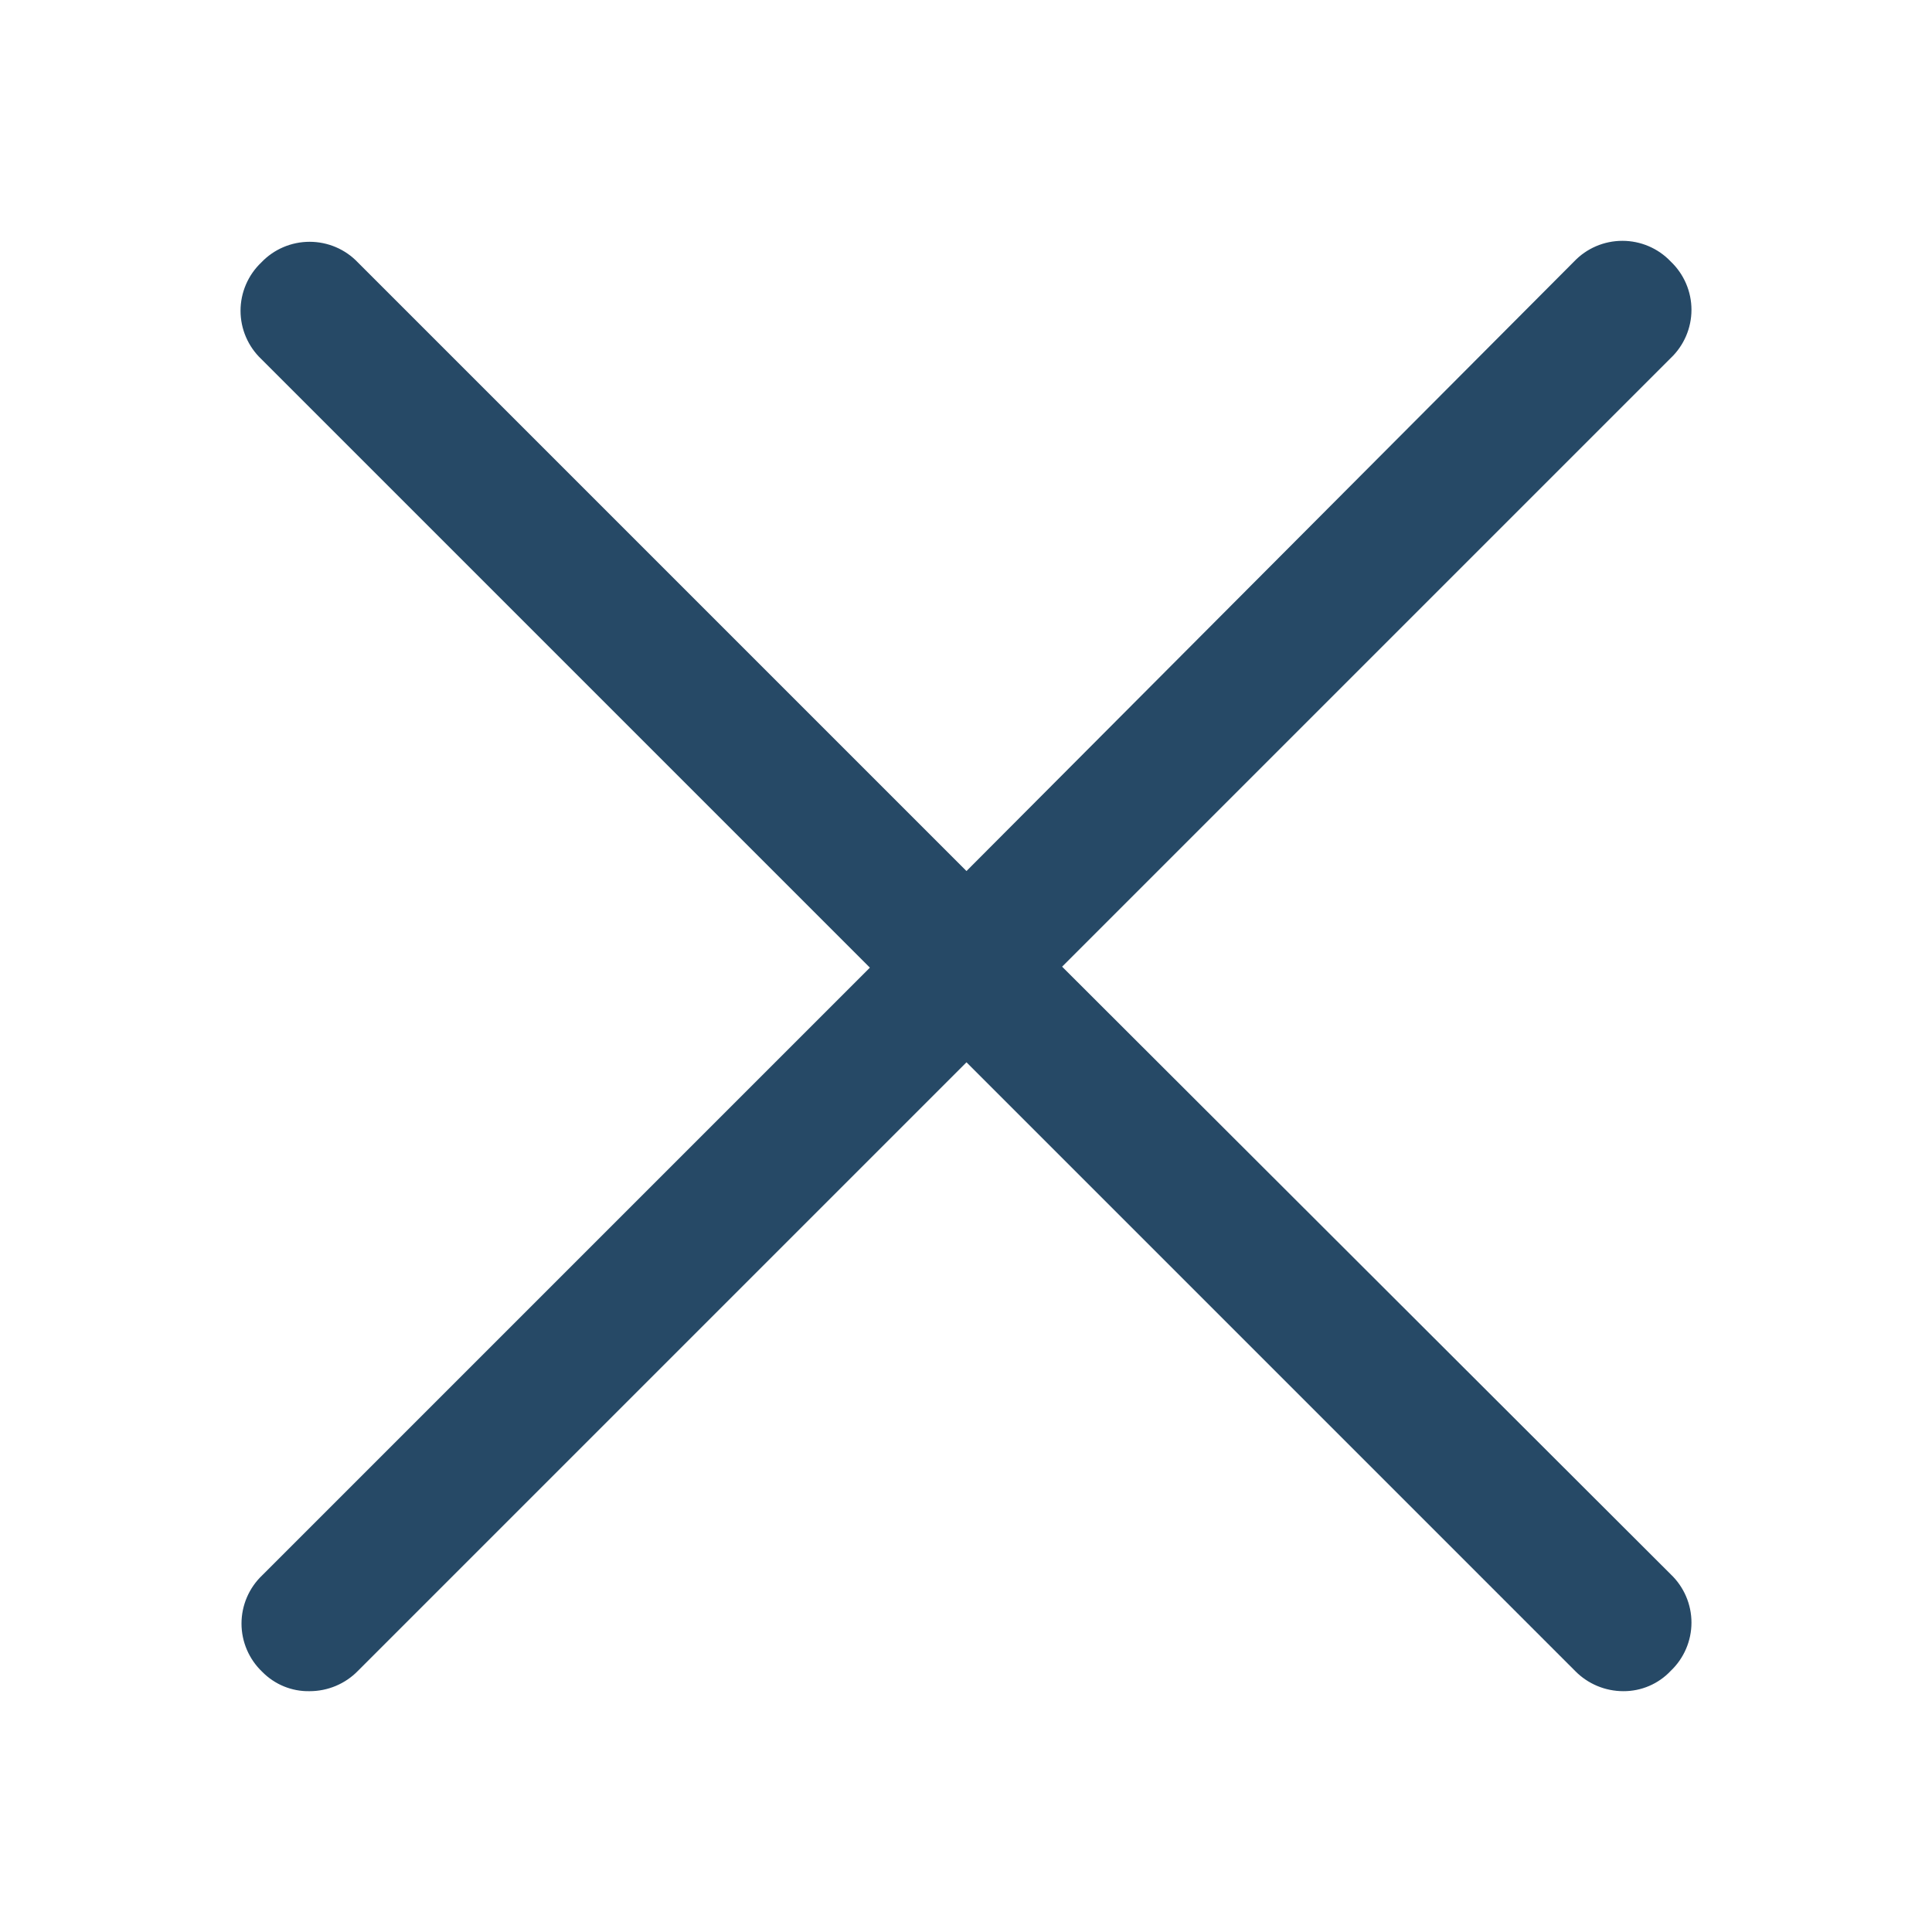
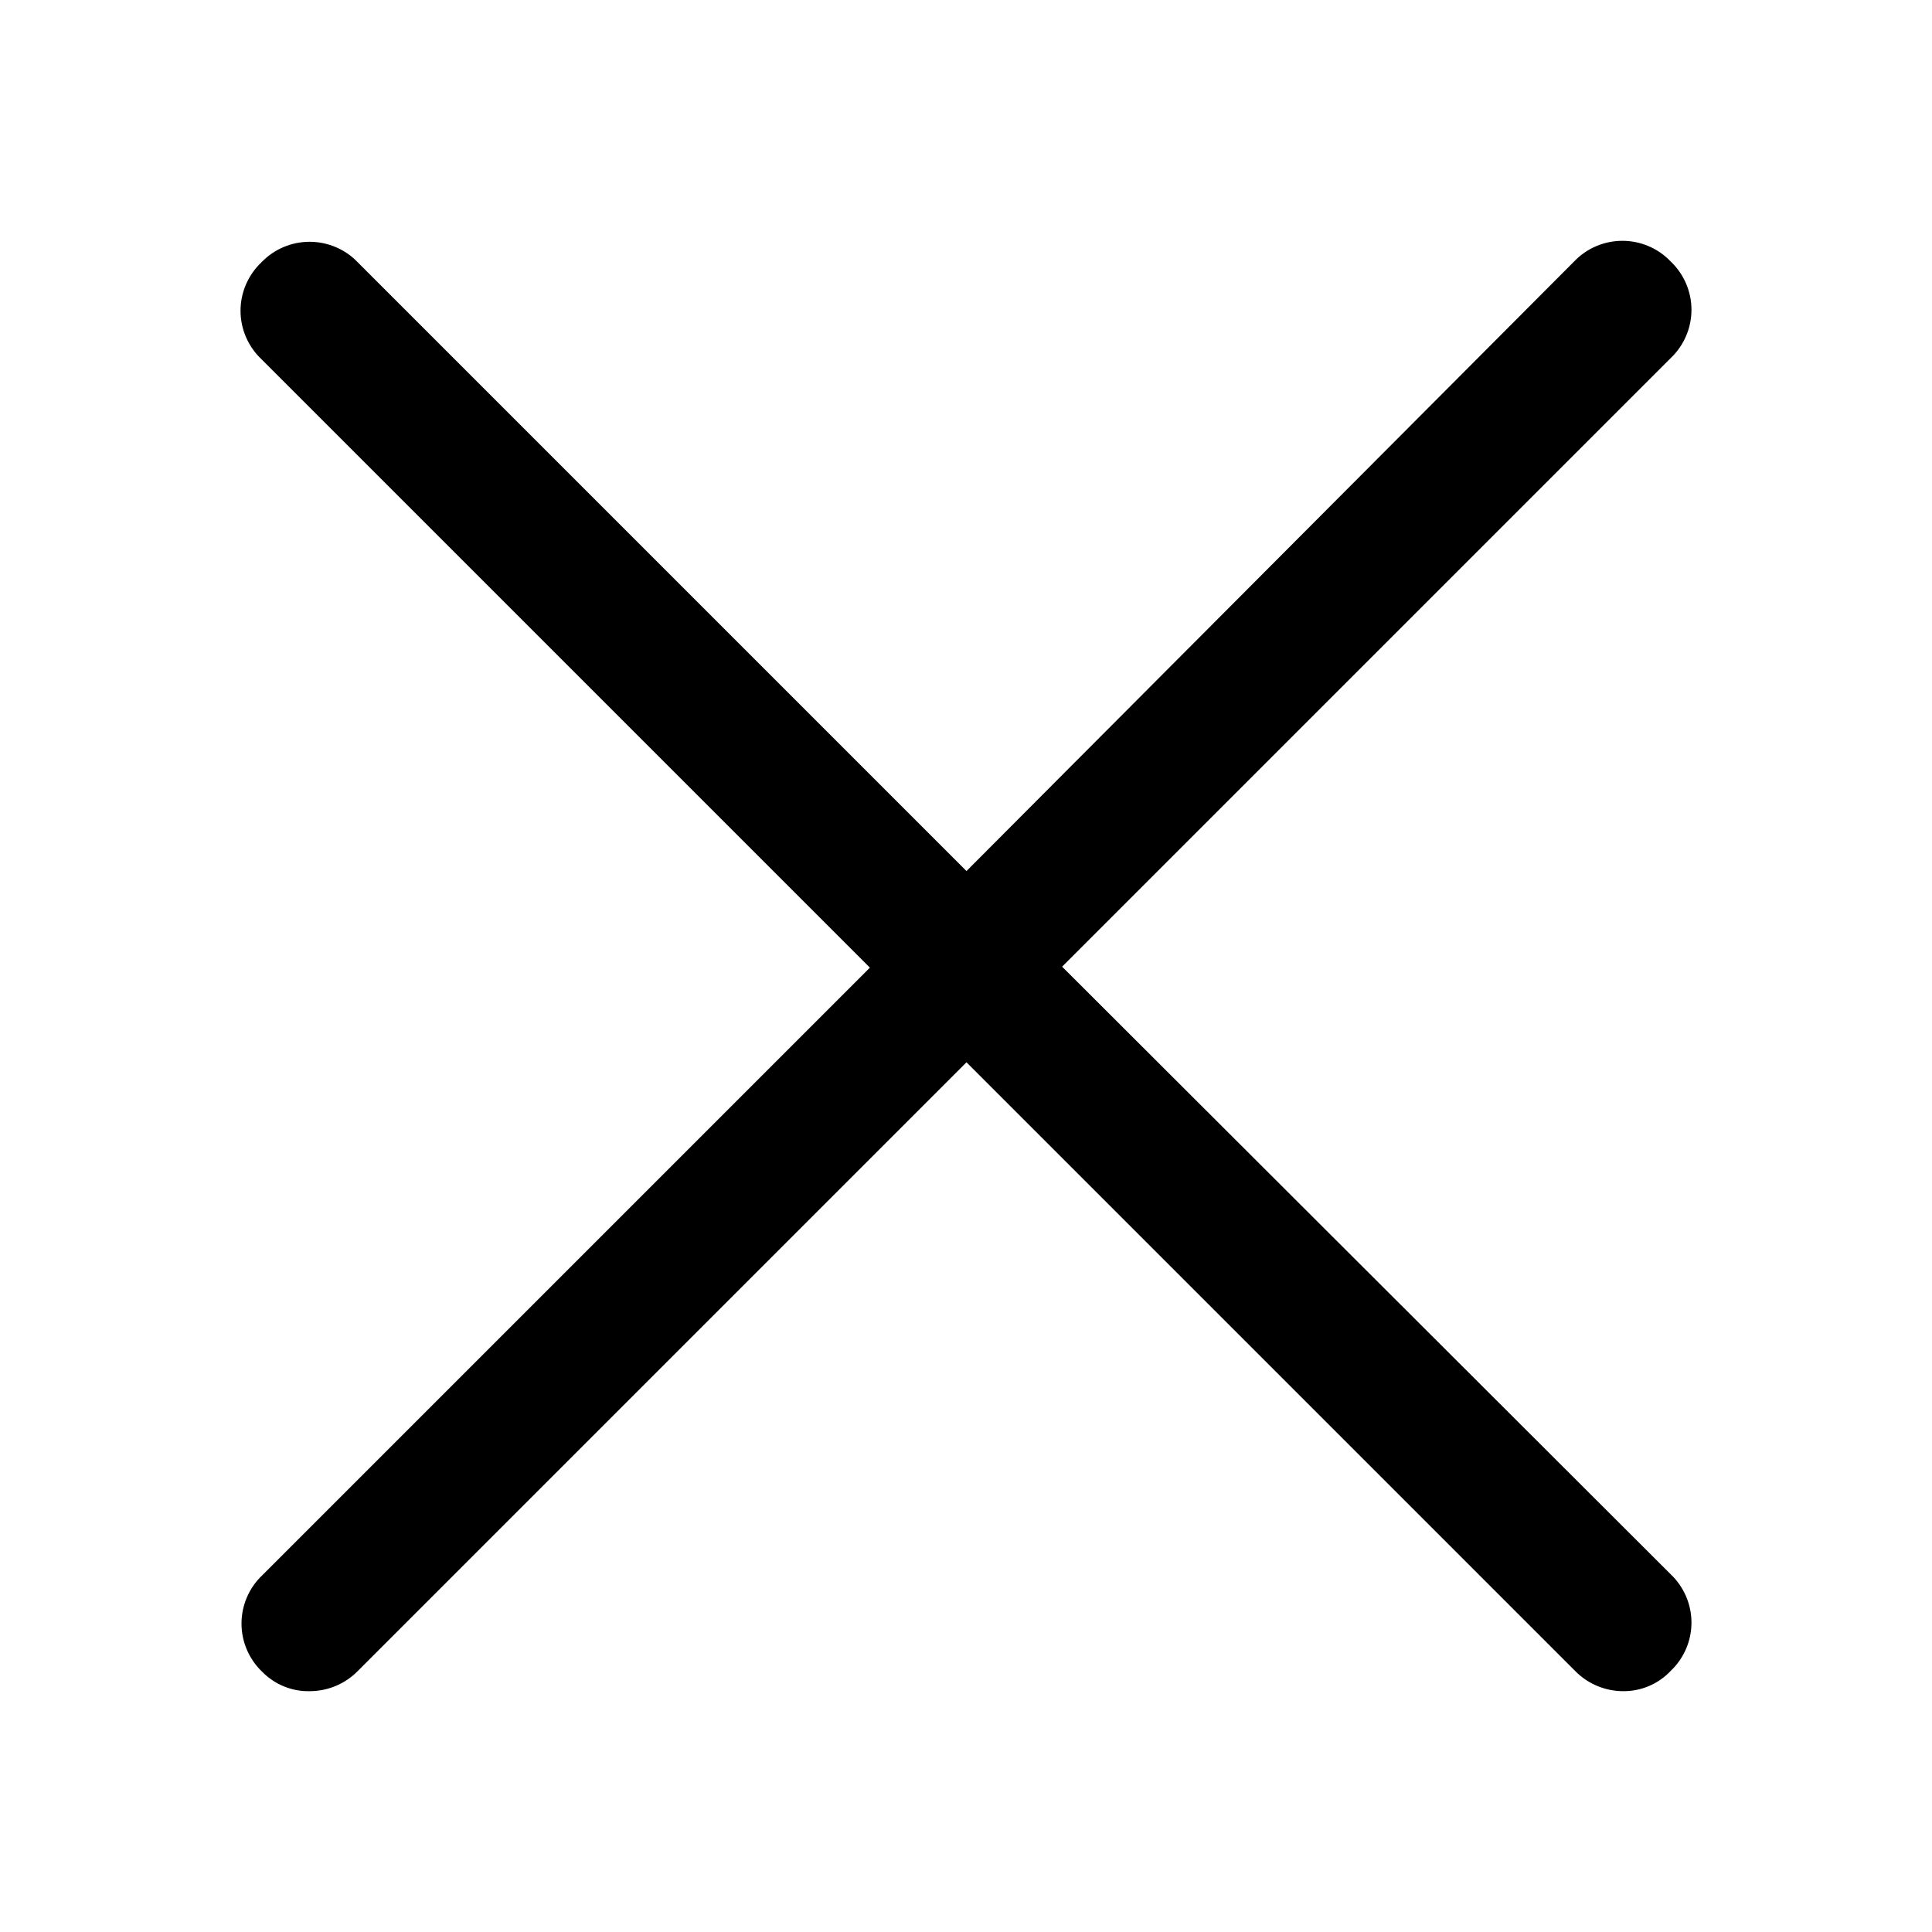
<svg xmlns="http://www.w3.org/2000/svg" width="20" height="20" viewBox="0 0 20 20">
-   <path fill="#264966" d="M10.995,10.007 L17.295,3.707 C17.432,3.577 17.51,3.396 17.51,3.207 C17.51,3.018 17.432,2.837 17.295,2.707 C17.165,2.57 16.984,2.493 16.795,2.493 C16.606,2.493 16.425,2.57 16.295,2.707 L10.005,9.017 L3.705,2.717 C3.575,2.58 3.394,2.503 3.205,2.503 C3.016,2.503 2.835,2.58 2.705,2.717 C2.568,2.847 2.49,3.028 2.49,3.217 C2.49,3.406 2.568,3.587 2.705,3.717 L9.005,10.017 L2.715,16.307 C2.578,16.437 2.5,16.618 2.5,16.807 C2.5,16.996 2.578,17.177 2.715,17.307 C2.844,17.438 3.021,17.511 3.205,17.507 C3.393,17.507 3.573,17.432 3.705,17.297 L10.005,10.997 L16.305,17.297 C16.437,17.432 16.617,17.507 16.805,17.507 C16.99,17.508 17.168,17.432 17.295,17.297 C17.432,17.167 17.51,16.986 17.51,16.797 C17.51,16.608 17.432,16.427 17.295,16.297 L10.995,10.007 Z" />
+   <path d="M10.995,10.007 L17.295,3.707 C17.432,3.577 17.51,3.396 17.51,3.207 C17.51,3.018 17.432,2.837 17.295,2.707 C17.165,2.57 16.984,2.493 16.795,2.493 C16.606,2.493 16.425,2.57 16.295,2.707 L10.005,9.017 L3.705,2.717 C3.575,2.58 3.394,2.503 3.205,2.503 C3.016,2.503 2.835,2.58 2.705,2.717 C2.568,2.847 2.49,3.028 2.49,3.217 C2.49,3.406 2.568,3.587 2.705,3.717 L9.005,10.017 L2.715,16.307 C2.578,16.437 2.5,16.618 2.5,16.807 C2.5,16.996 2.578,17.177 2.715,17.307 C2.844,17.438 3.021,17.511 3.205,17.507 C3.393,17.507 3.573,17.432 3.705,17.297 L10.005,10.997 L16.305,17.297 C16.437,17.432 16.617,17.507 16.805,17.507 C16.99,17.508 17.168,17.432 17.295,17.297 C17.432,17.167 17.51,16.986 17.51,16.797 C17.51,16.608 17.432,16.427 17.295,16.297 L10.995,10.007 Z" />
</svg>
